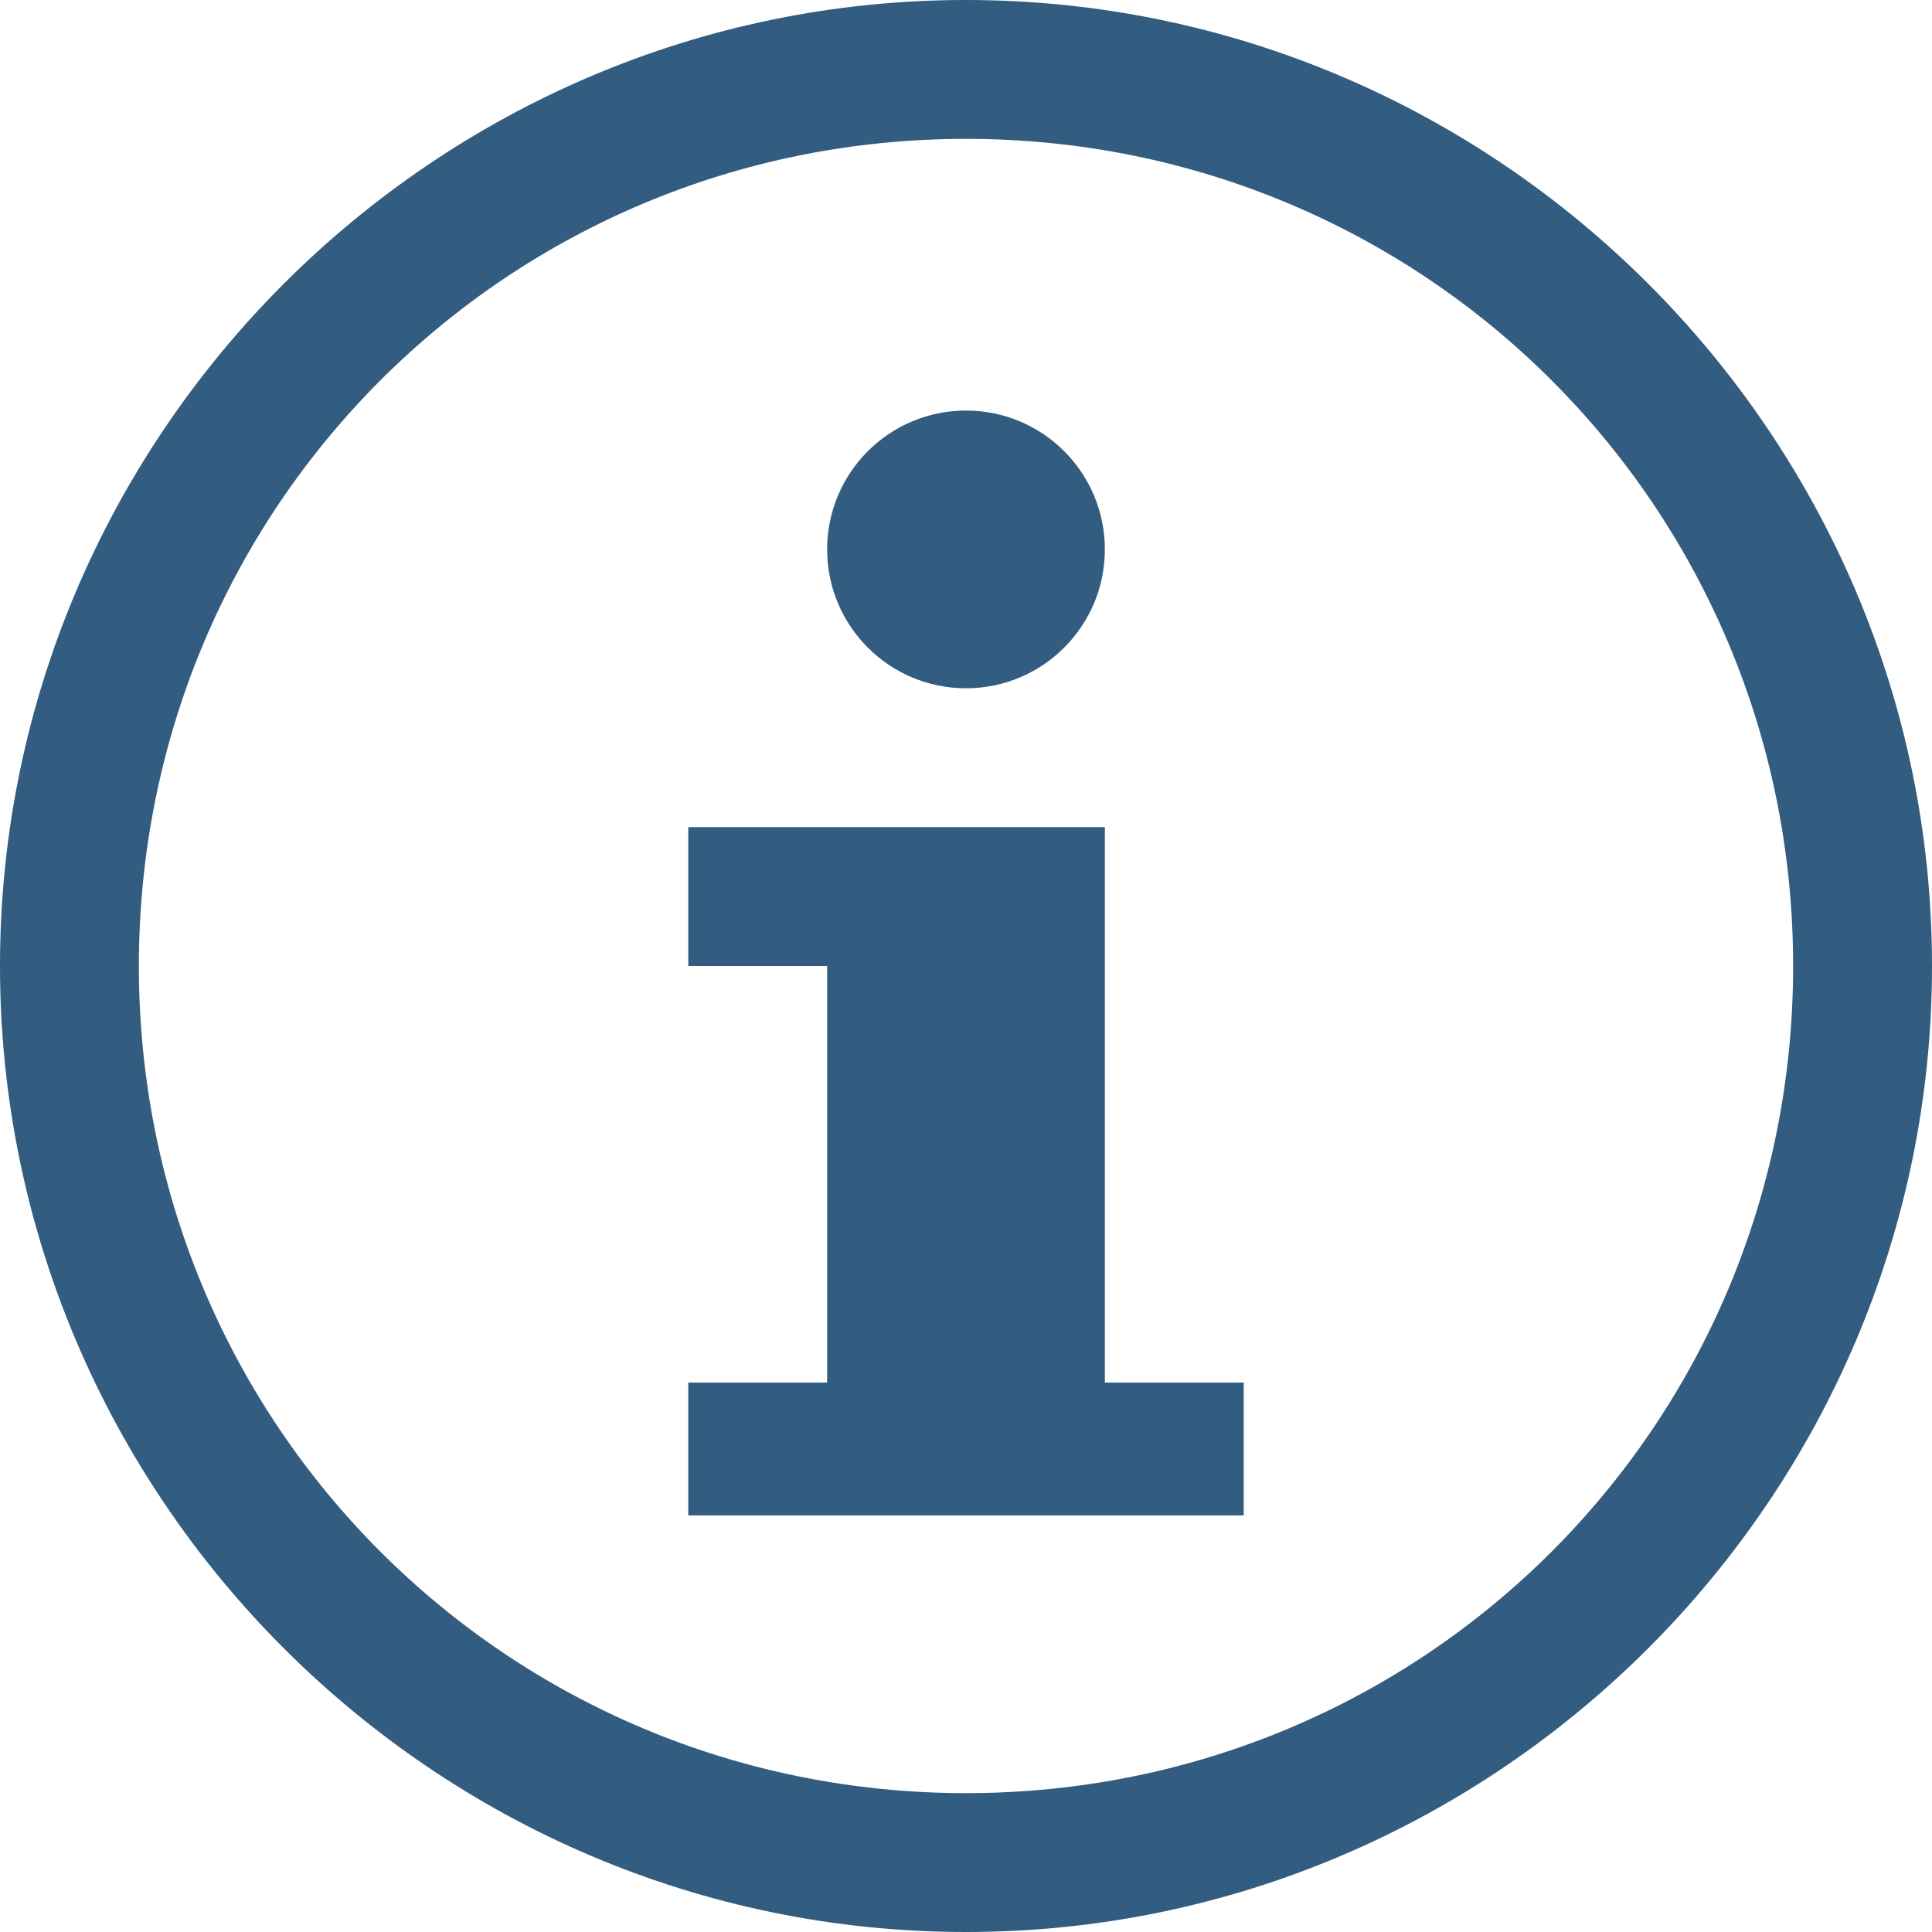
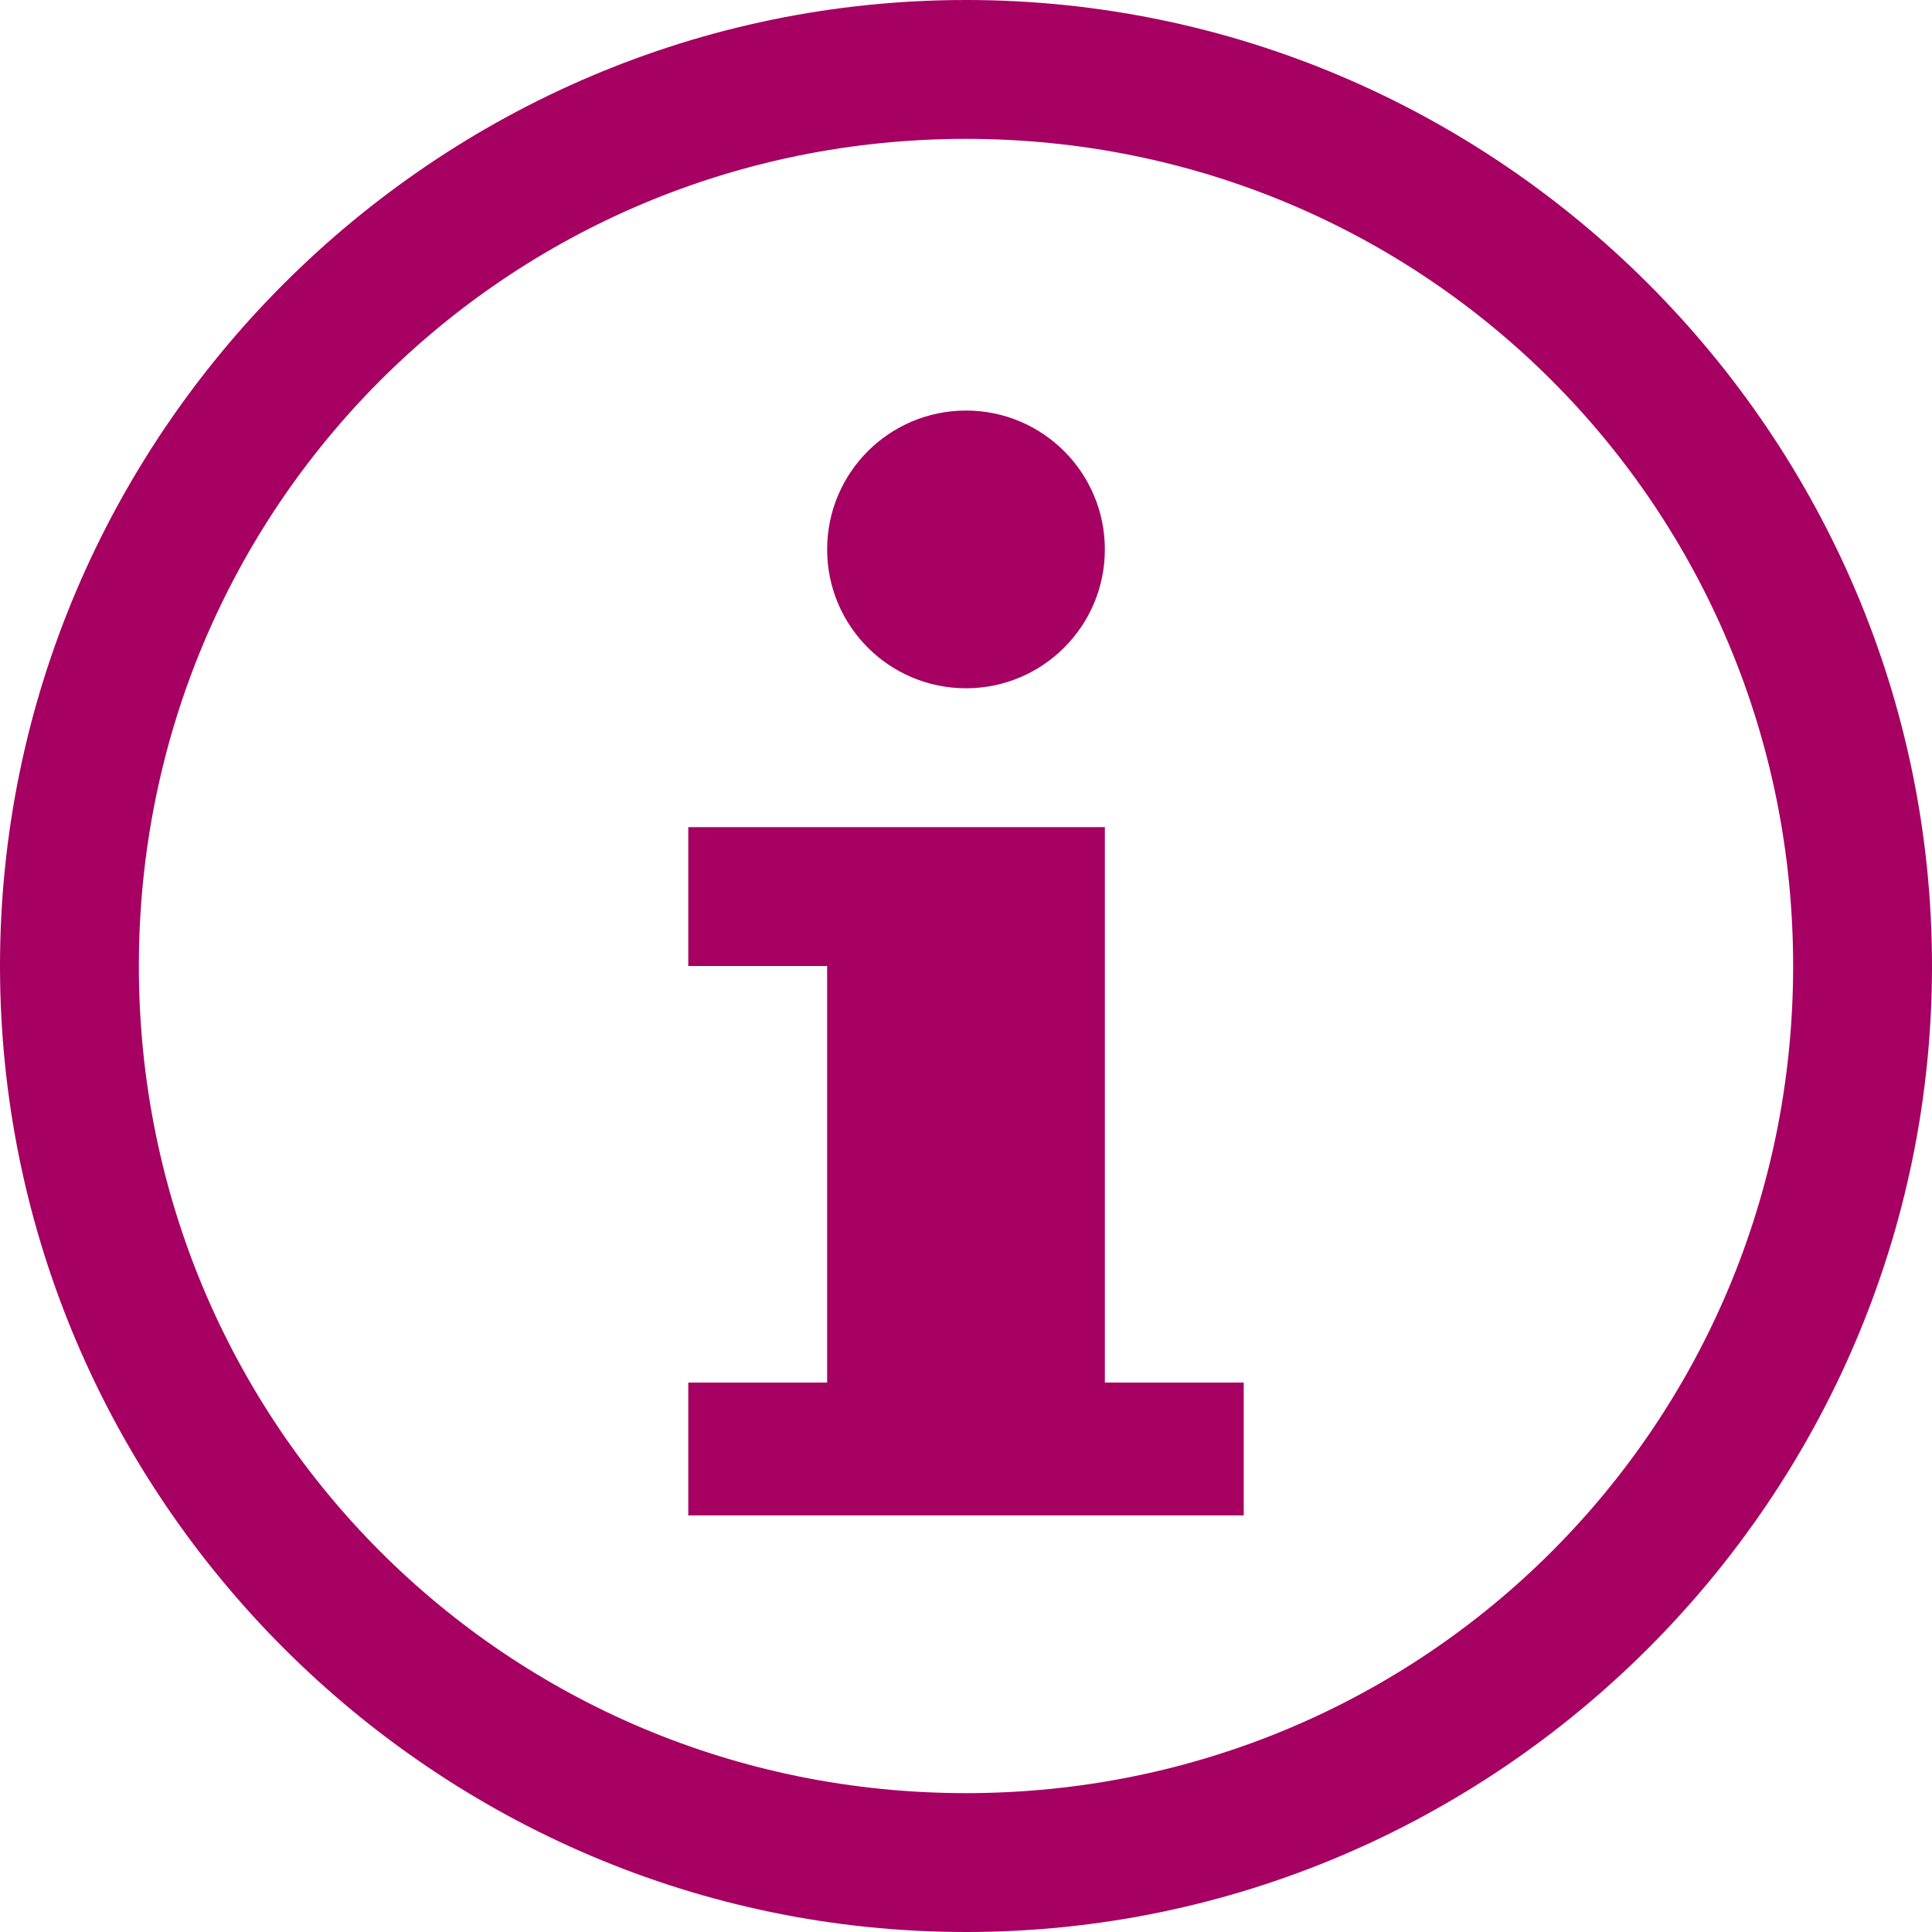
<svg xmlns="http://www.w3.org/2000/svg" version="1.1" id="Layer_1" x="0px" y="0px" viewBox="0 0 32 32" enable-background="new 0 0 32 32" xml:space="preserve">
  <g>
-     <polygon fill="#325C80" points="18.3,13.7 11.4,13.7 11.4,16 13.7,16 13.7,22.9 11.4,22.9 11.4,25.1 20.6,25.1 20.6,22.9    18.3,22.9  " />
-     <circle fill="#325C80" cx="16" cy="9.1" r="2.3" />
-     <path fill="#325C80" d="M16,0C7.2,0,0,7.2,0,16s7.2,16,16,16s16-7.2,16-16S24.8,0,16,0z M16,29.7C8.4,29.7,2.3,23.6,2.3,16   S8.4,2.3,16,2.3S29.7,8.4,29.7,16S23.6,29.7,16,29.7z" />
+     <polygon fill="#A50062" points="18.3,13.7 11.4,13.7 11.4,16 13.7,16 13.7,22.9 11.4,22.9 11.4,25.1 20.6,25.1 20.6,22.9    18.3,22.9  " />
+     <circle fill="#A50062" cx="16" cy="9.1" r="2.3" />
+     <path fill="#A50062" d="M16,0C7.2,0,0,7.2,0,16s7.2,16,16,16s16-7.2,16-16S24.8,0,16,0z M16,29.7C8.4,29.7,2.3,23.6,2.3,16   S8.4,2.3,16,2.3S29.7,8.4,29.7,16S23.6,29.7,16,29.7z" />
  </g>
</svg>
